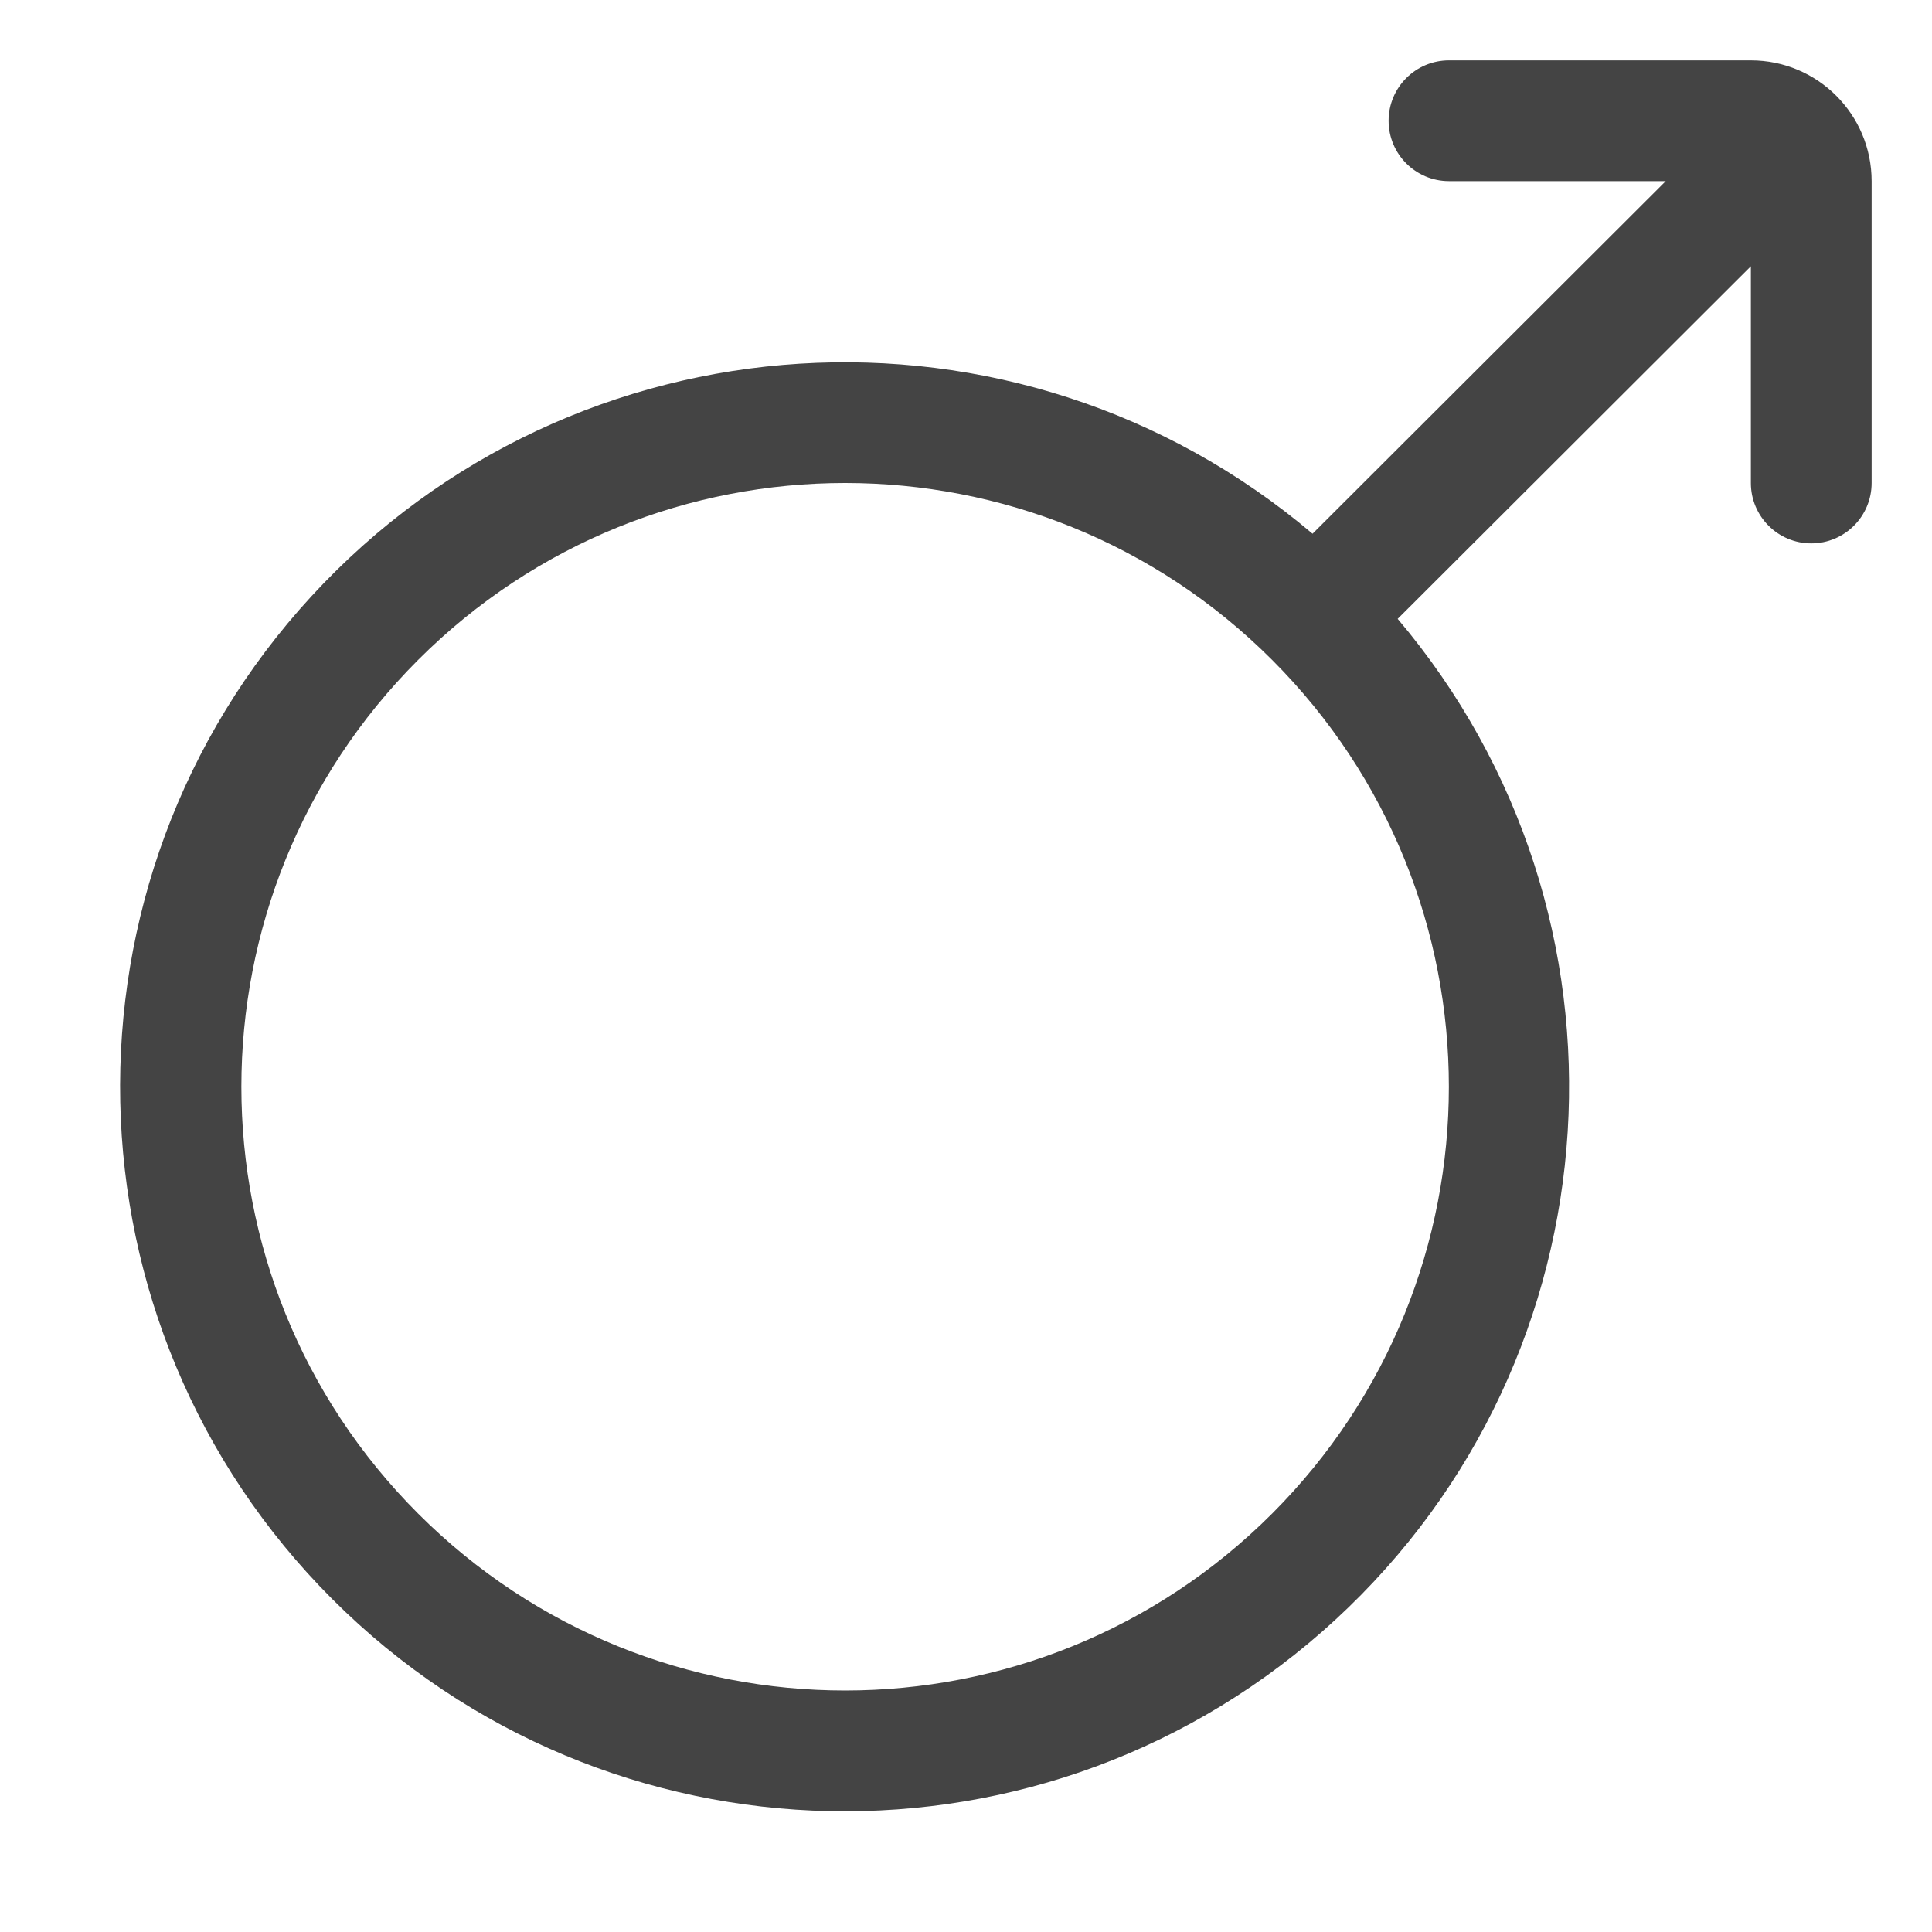
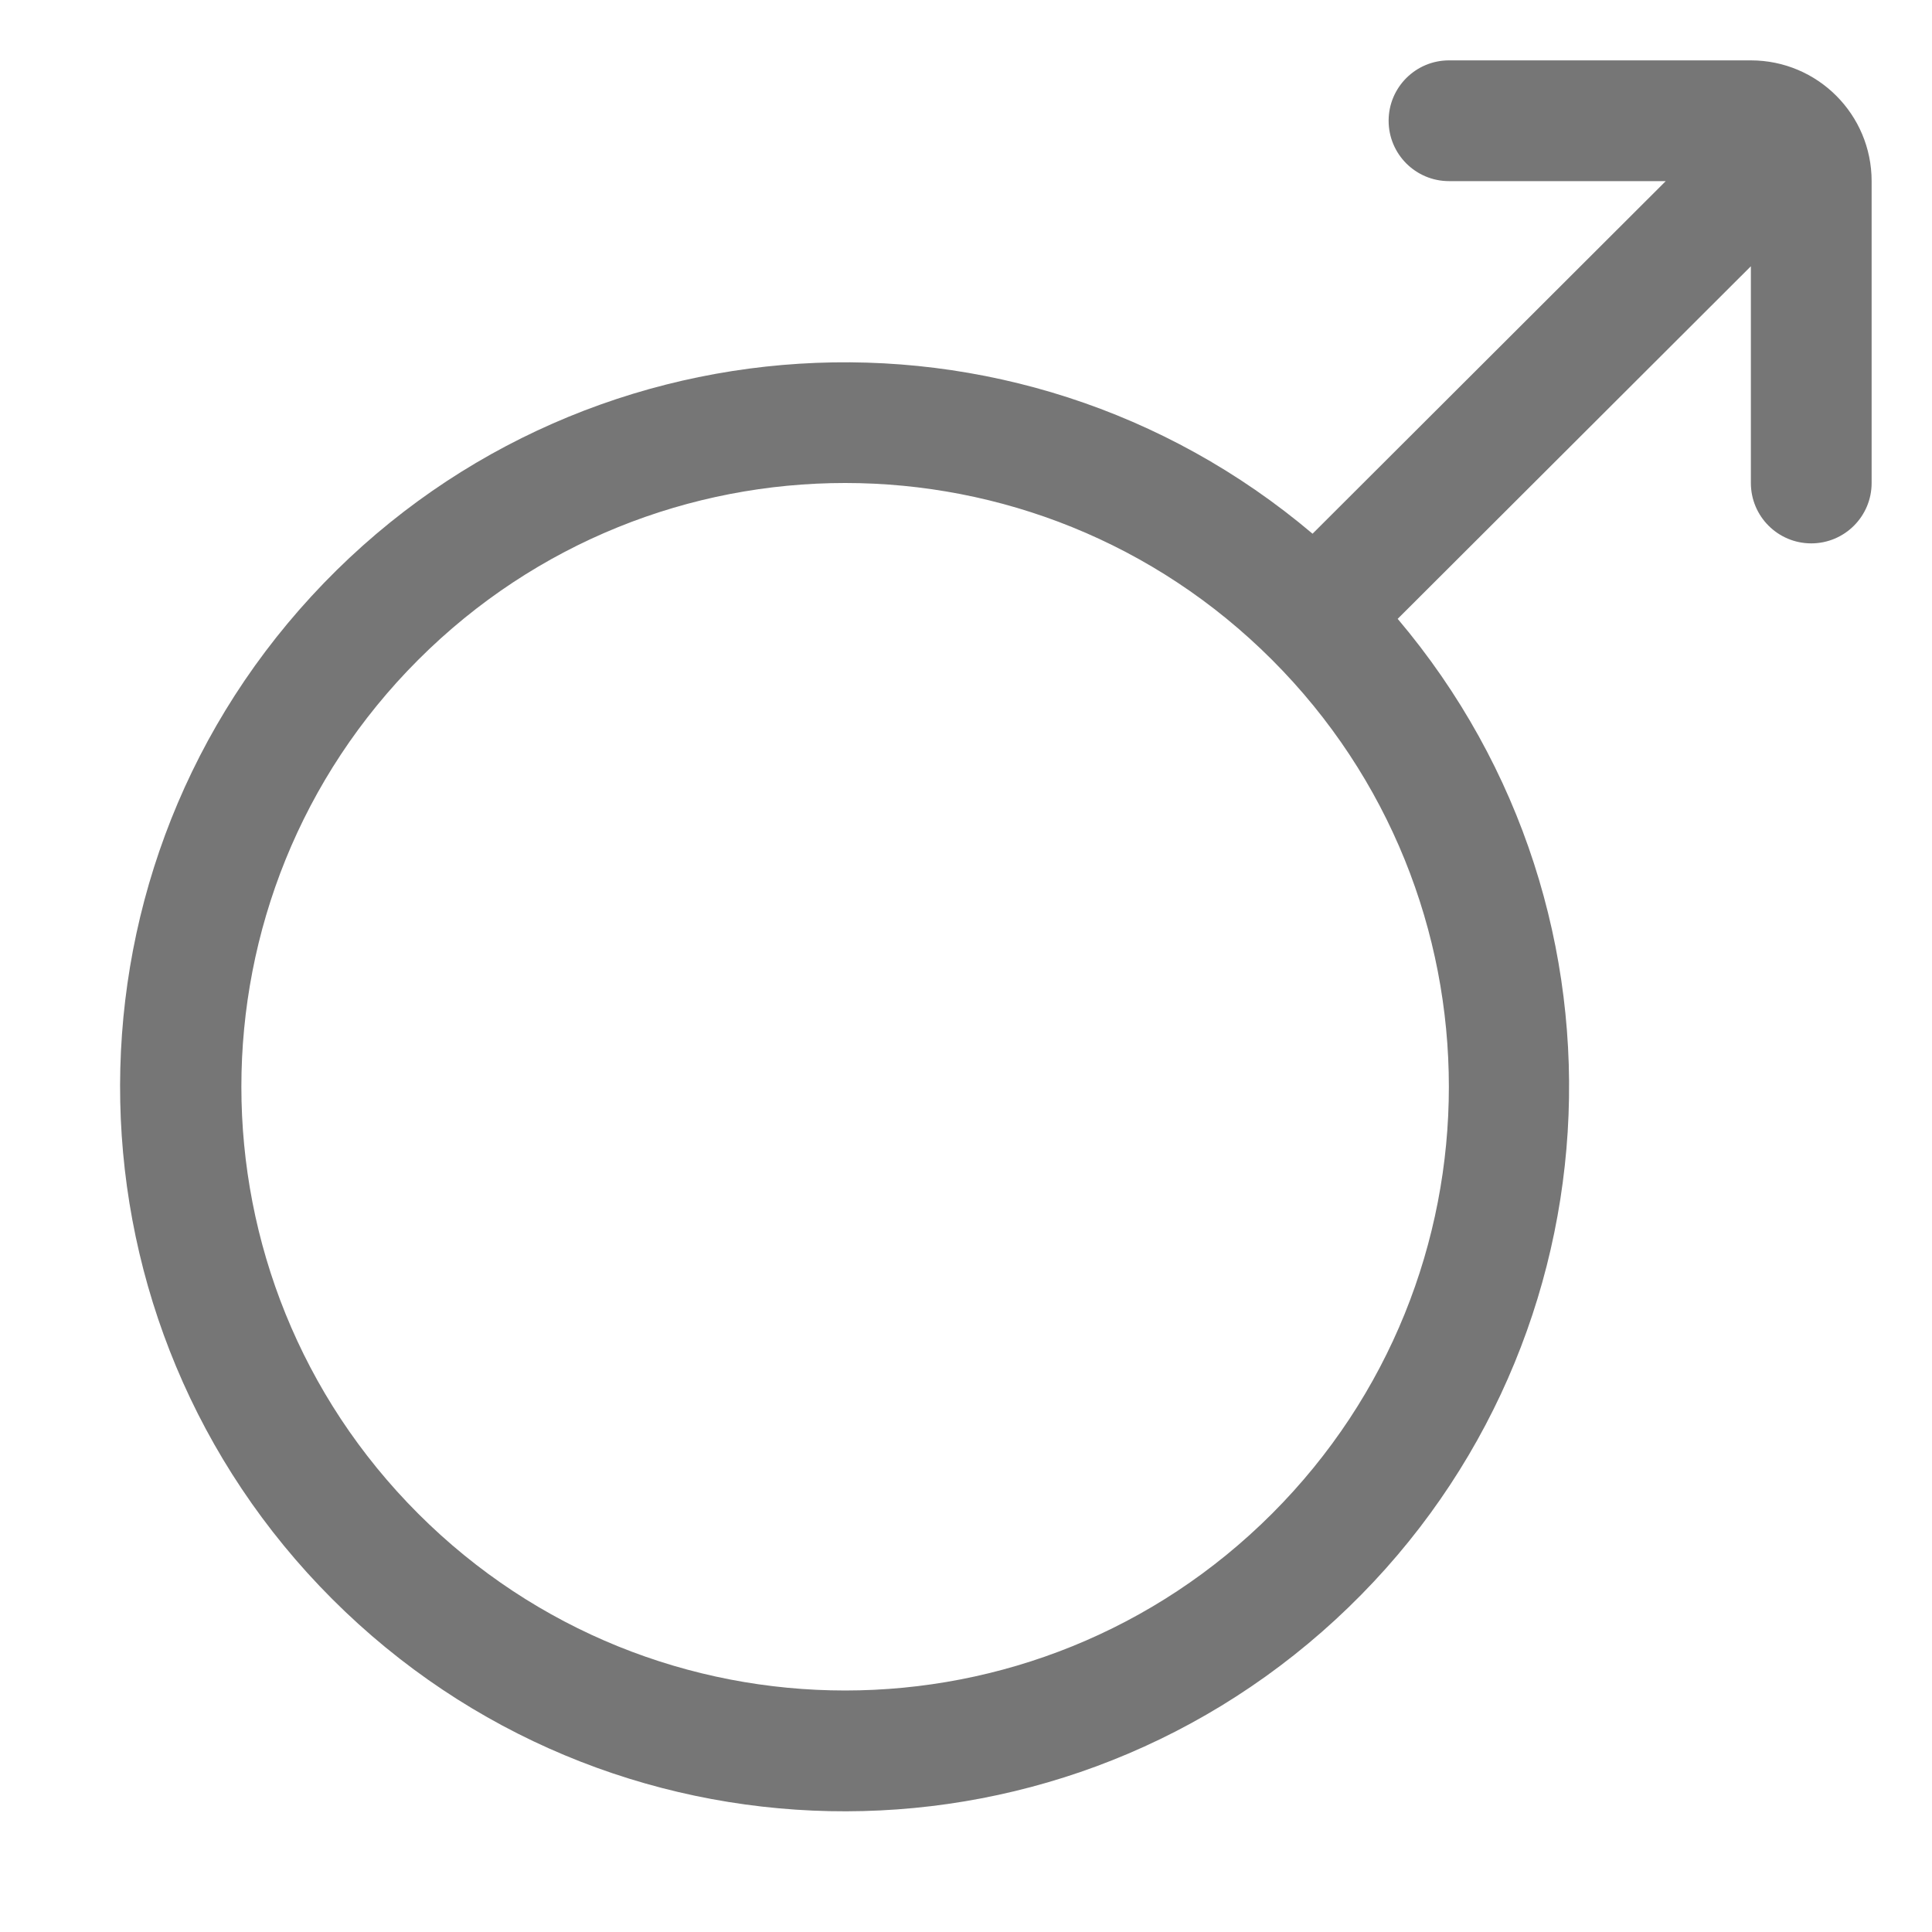
<svg xmlns="http://www.w3.org/2000/svg" id="Icons" viewBox="0 0 32 32">
  <g id="Male">
-     <path d="M29,1H24a1,1,0,0,0,0,2h3.59L21.74,8.84a12,12,0,1,0,1.41,1.41L29,4.41V8a1,1,0,0,0,2,0V3A2,2,0,0,0,29,1ZM21.07,25.07a10,10,0,1,1,0-14.14A10,10,0,0,1,21.07,25.07Z" style="fill:#444" />
+     <path d="M29,1H24a1,1,0,0,0,0,2h3.59L21.74,8.84a12,12,0,1,0,1.41,1.41L29,4.41V8a1,1,0,0,0,2,0V3A2,2,0,0,0,29,1ZM21.07,25.07a10,10,0,1,1,0-14.14A10,10,0,0,1,21.07,25.07Z" style="fill:#767676" />
  </g>
</svg>
